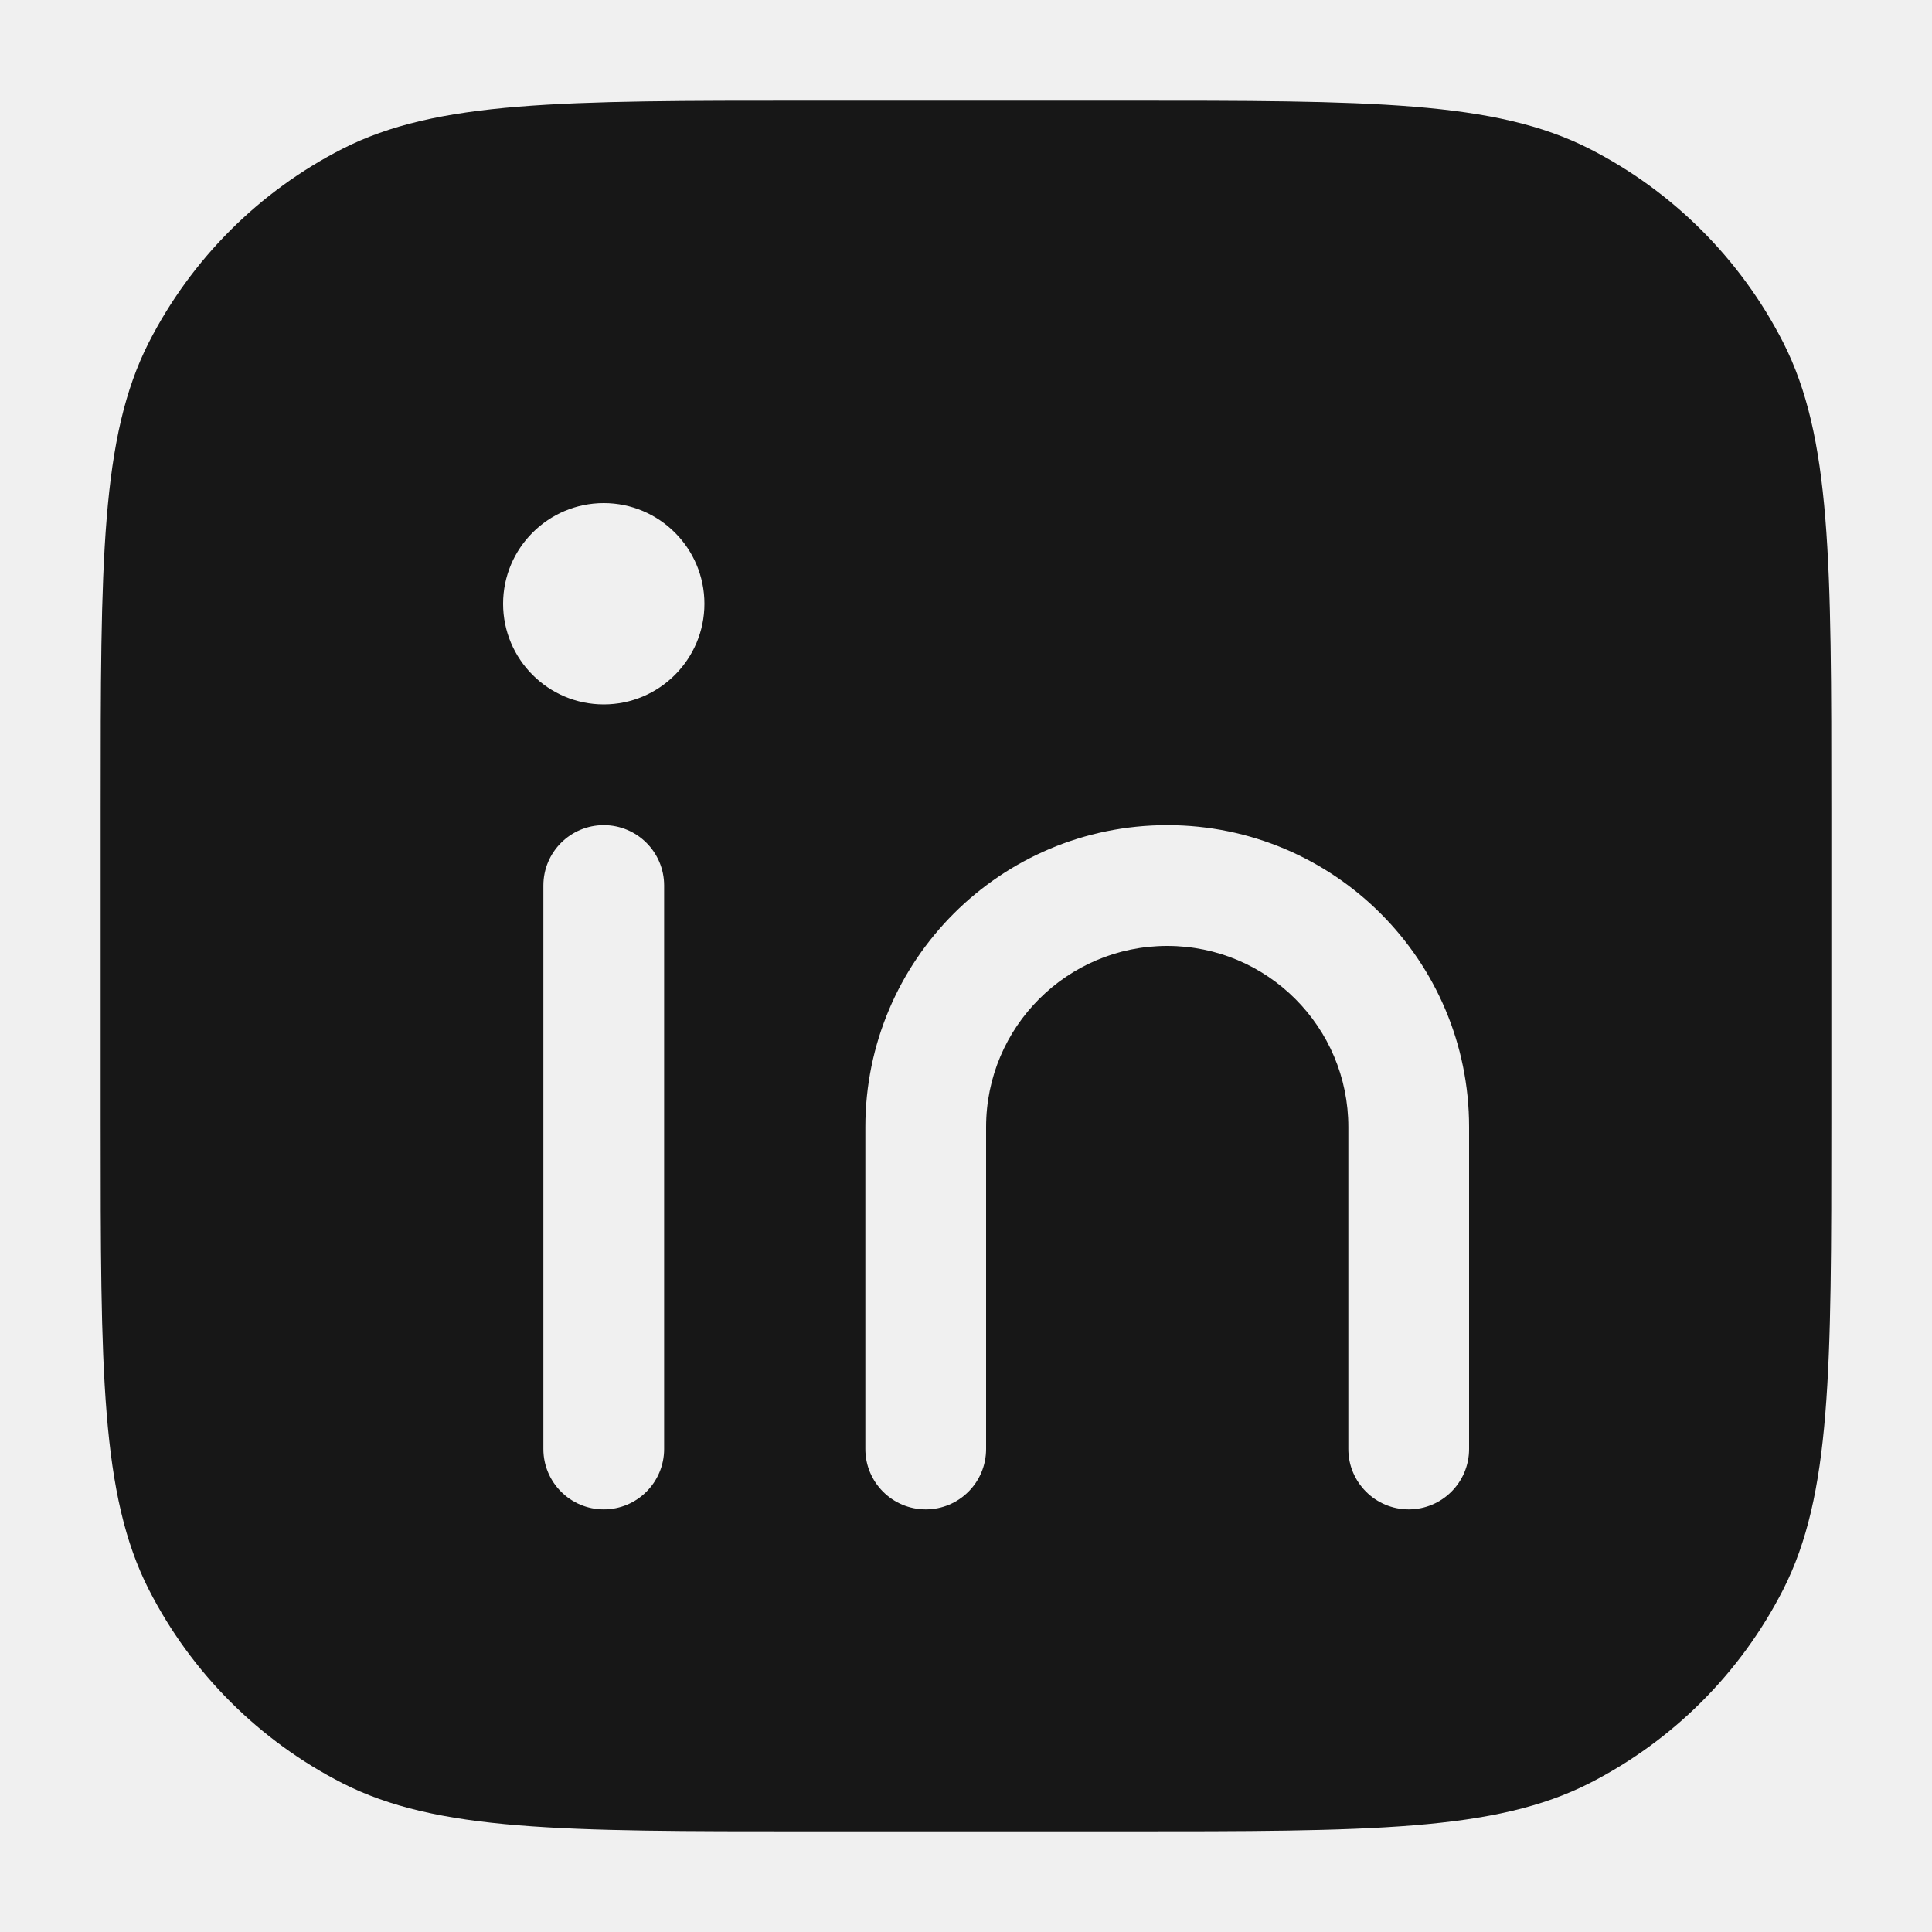
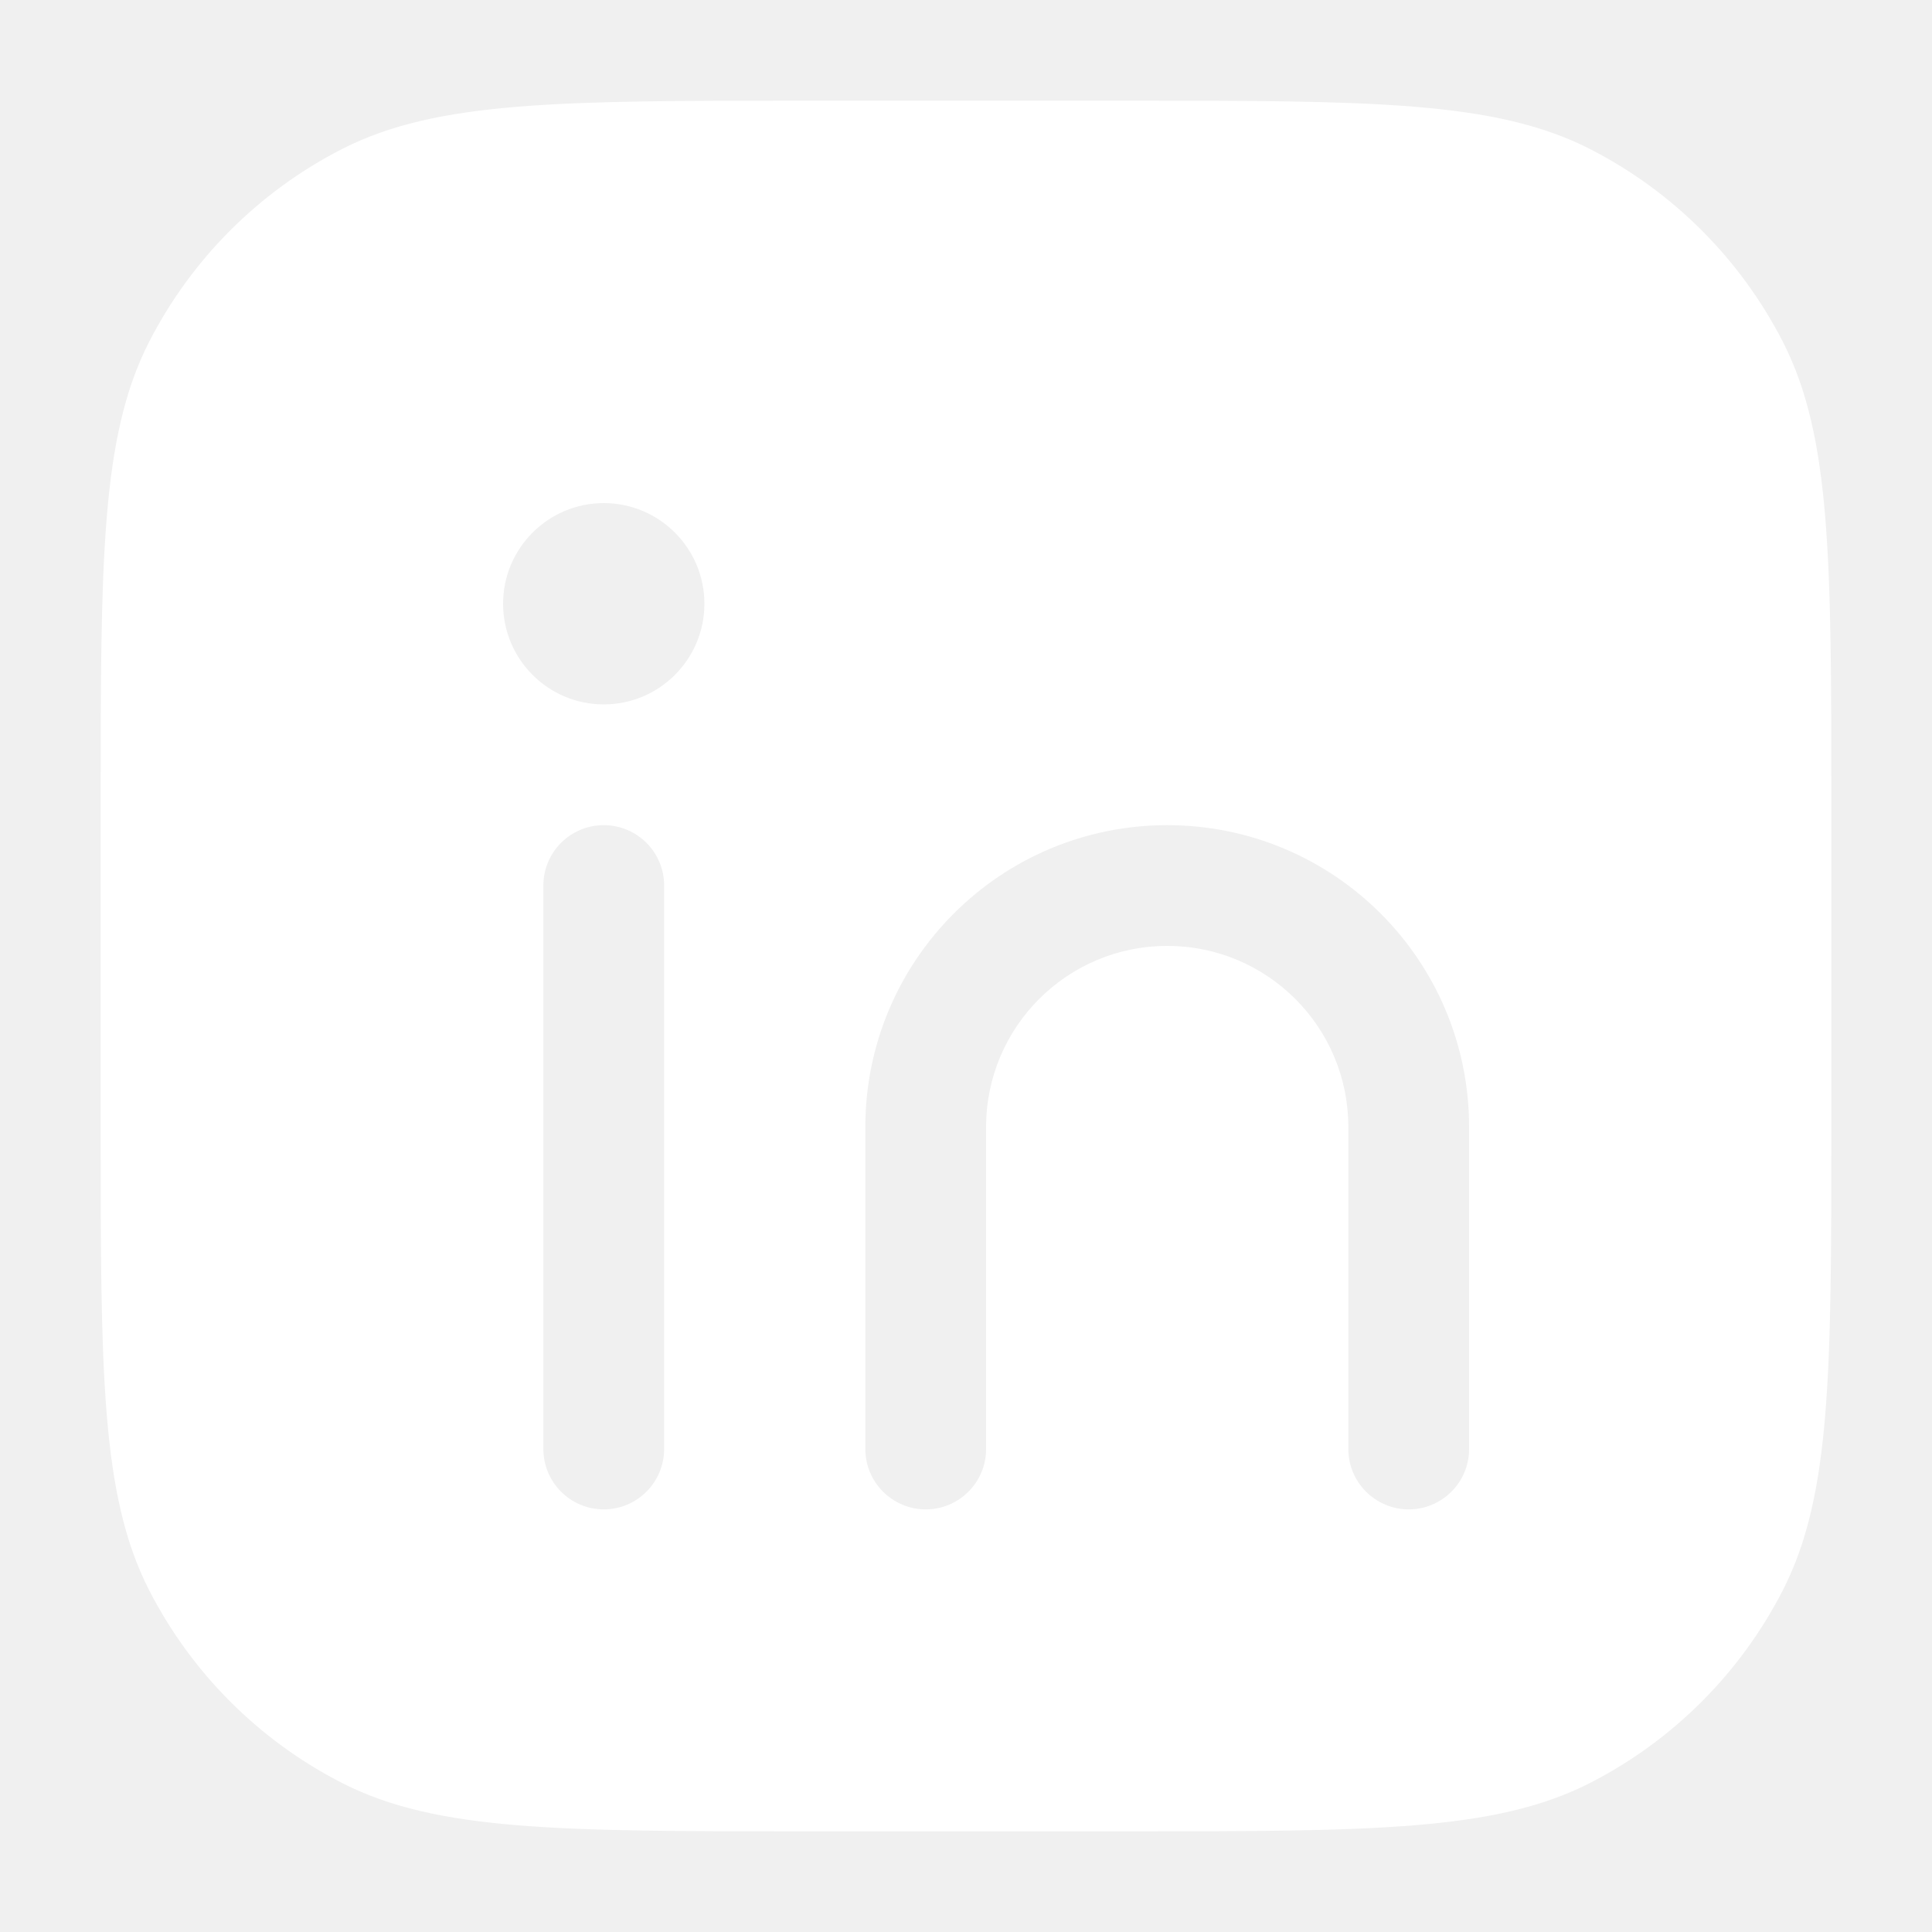
<svg xmlns="http://www.w3.org/2000/svg" width="20" height="20" viewBox="0 0 20 20" fill="none">
-   <path fill-rule="evenodd" clip-rule="evenodd" d="M3.544 1.541C4.525 1.042 5.808 1.042 8.375 1.042H11.625C14.192 1.042 15.475 1.042 16.456 1.541C17.318 1.981 18.019 2.682 18.459 3.544C18.958 4.525 18.958 5.808 18.958 8.375V11.625C18.958 14.192 18.958 15.475 18.459 16.456C18.019 17.318 17.318 18.019 16.456 18.459C15.475 18.958 14.192 18.958 11.625 18.958H8.375C5.808 18.958 4.525 18.958 3.544 18.459C2.682 18.019 1.981 17.318 1.541 16.456C1.042 15.475 1.042 14.192 1.042 11.625V8.375C1.042 5.808 1.042 4.525 1.541 3.544C1.981 2.682 2.682 1.981 3.544 1.541ZM6.25 5.208C5.675 5.208 5.208 5.675 5.208 6.25C5.208 6.825 5.675 7.292 6.25 7.292C6.825 7.292 7.292 6.825 7.292 6.25C7.292 5.675 6.825 5.208 6.25 5.208ZM6.875 9.167C6.875 8.821 6.595 8.542 6.25 8.542C5.905 8.542 5.625 8.821 5.625 9.167V15C5.625 15.345 5.905 15.625 6.25 15.625C6.595 15.625 6.875 15.345 6.875 15V9.167ZM10.208 11.667C10.208 10.631 11.048 9.792 12.083 9.792C13.119 9.792 13.958 10.631 13.958 11.667V15C13.958 15.345 14.238 15.625 14.583 15.625C14.928 15.625 15.208 15.345 15.208 15V11.667C15.208 9.941 13.809 8.542 12.083 8.542C10.357 8.542 8.958 9.941 8.958 11.667V15C8.958 15.345 9.238 15.625 9.583 15.625C9.929 15.625 10.208 15.345 10.208 15V11.667Z" fill="#171717" />
+   <path fill-rule="evenodd" clip-rule="evenodd" d="M3.544 1.541C4.525 1.042 5.808 1.042 8.375 1.042H11.625C14.192 1.042 15.475 1.042 16.456 1.541C17.318 1.981 18.019 2.682 18.459 3.544C18.958 4.525 18.958 5.808 18.958 8.375V11.625C18.958 14.192 18.958 15.475 18.459 16.456C18.019 17.318 17.318 18.019 16.456 18.459C15.475 18.958 14.192 18.958 11.625 18.958H8.375C5.808 18.958 4.525 18.958 3.544 18.459C2.682 18.019 1.981 17.318 1.541 16.456C1.042 15.475 1.042 14.192 1.042 11.625V8.375C1.042 5.808 1.042 4.525 1.541 3.544C1.981 2.682 2.682 1.981 3.544 1.541ZM6.25 5.208C5.675 5.208 5.208 5.675 5.208 6.25C5.208 6.825 5.675 7.292 6.25 7.292C6.825 7.292 7.292 6.825 7.292 6.25C7.292 5.675 6.825 5.208 6.25 5.208ZM6.875 9.167C6.875 8.821 6.595 8.542 6.25 8.542C5.905 8.542 5.625 8.821 5.625 9.167V15C5.625 15.345 5.905 15.625 6.25 15.625C6.595 15.625 6.875 15.345 6.875 15V9.167ZM10.208 11.667C10.208 10.631 11.048 9.792 12.083 9.792C13.119 9.792 13.958 10.631 13.958 11.667V15C13.958 15.345 14.238 15.625 14.583 15.625C14.928 15.625 15.208 15.345 15.208 15V11.667C15.208 9.941 13.809 8.542 12.083 8.542C10.357 8.542 8.958 9.941 8.958 11.667V15C8.958 15.345 9.238 15.625 9.583 15.625C9.929 15.625 10.208 15.345 10.208 15V11.667Z" fill="white" />
</svg>
